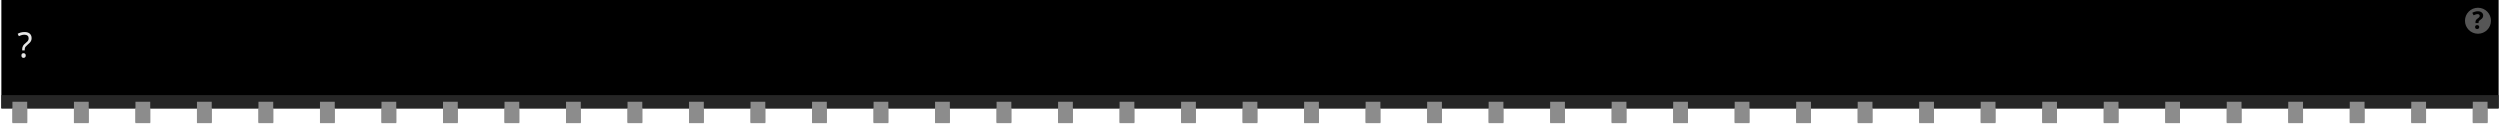
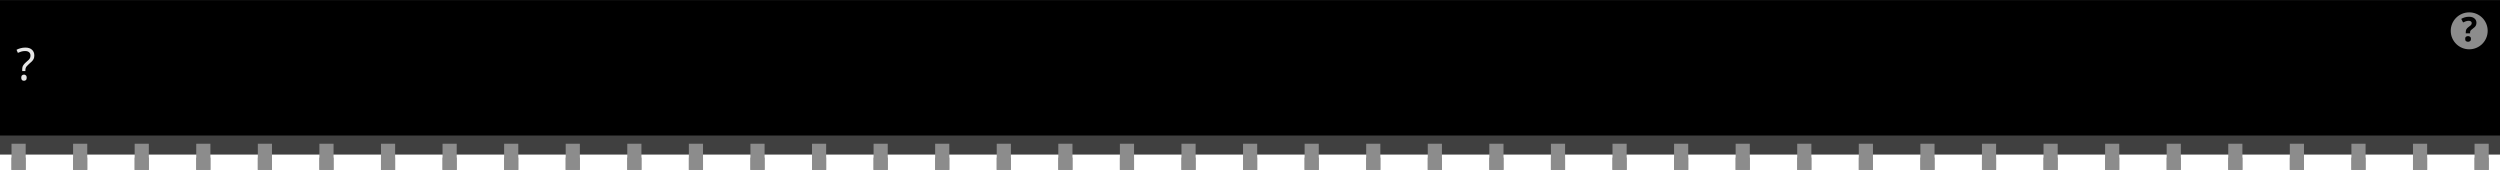
- <svg xmlns="http://www.w3.org/2000/svg" version="1.2" baseProfile="tiny" id="svg2" width="4.06in" height="0.2in" viewBox="0 0 406.002 20.022" xml:space="preserve">
+ <svg xmlns="http://www.w3.org/2000/svg" version="1.2" baseProfile="tiny" id="svg2" width="4.06in" height="0.276in" viewBox="0 0 406.002 27.586" xml:space="preserve">
  <g id="breadboard">
-     <rect width="406.002" x="0" y="0" height="17.621" id="upper" stroke-width="0" />
-     <rect width="406.002" x="0" y="15.461" fill="#262626" height="2.16" id="lower" stroke-width="0" />
-     <text id="label" x="2.589" y="9.333" fill="#e6e6e6" stroke="none" font-family="ocra10" text-anchor="start" font-size="5.7">?</text>
-     <circle fill="#565656" cx="402.643" cy="3.372" r="2.114" stroke-width="0" />
-     <text x="402.643" y="4.672" font-family="'DroidSans'" text-anchor="middle" font-weight="bold" stroke-width="0" font-size="3.917">?</text>
-     <rect id="connector0terminal" x="1.8" y="17.621" fill="#8C8C8C" width="2.4" height="2.4" />
-     <rect id="connector0pin" x="1.8" y="16.542" fill="#8C8C8C" width="2.4" height="3.38" />
-     <rect id="connector1terminal" x="11.8" y="17.621" fill="#8C8C8C" width="2.4" height="2.4" />
-     <rect id="connector1pin" x="11.8" y="16.542" fill="#8C8C8C" width="2.4" height="3.38" />
-     <rect id="connector2terminal" x="21.8" y="17.621" fill="#8C8C8C" width="2.4" height="2.4" />
-     <rect id="connector2pin" x="21.8" y="16.542" fill="#8C8C8C" width="2.4" height="3.38" />
-     <rect id="connector3terminal" x="31.8" y="17.621" fill="#8C8C8C" width="2.4" height="2.4" />
-     <rect id="connector3pin" x="31.8" y="16.542" fill="#8C8C8C" width="2.4" height="3.38" />
-     <rect id="connector4terminal" x="41.8" y="17.621" fill="#8C8C8C" width="2.4" height="2.4" />
-     <rect id="connector4pin" x="41.8" y="16.542" fill="#8C8C8C" width="2.4" height="3.38" />
-     <rect id="connector5terminal" x="51.8" y="17.621" fill="#8C8C8C" width="2.4" height="2.4" />
-     <rect id="connector5pin" x="51.8" y="16.542" fill="#8C8C8C" width="2.4" height="3.38" />
-     <rect id="connector6terminal" x="61.8" y="17.621" fill="#8C8C8C" width="2.4" height="2.4" />
-     <rect id="connector6pin" x="61.8" y="16.542" fill="#8C8C8C" width="2.4" height="3.38" />
-     <rect id="connector7terminal" x="71.8" y="17.621" fill="#8C8C8C" width="2.4" height="2.4" />
-     <rect id="connector7pin" x="71.8" y="16.542" fill="#8C8C8C" width="2.4" height="3.38" />
-     <rect id="connector8terminal" x="81.8" y="17.621" fill="#8C8C8C" width="2.4" height="2.4" />
-     <rect id="connector8pin" x="81.8" y="16.542" fill="#8C8C8C" width="2.4" height="3.38" />
-     <rect id="connector9terminal" x="91.8" y="17.621" fill="#8C8C8C" width="2.4" height="2.4" />
-     <rect id="connector9pin" x="91.8" y="16.542" fill="#8C8C8C" width="2.4" height="3.38" />
-     <rect id="connector10terminal" x="101.8" y="17.621" fill="#8C8C8C" width="2.4" height="2.4" />
-     <rect id="connector10pin" x="101.8" y="16.542" fill="#8C8C8C" width="2.4" height="3.38" />
-     <rect id="connector11terminal" x="111.8" y="17.621" fill="#8C8C8C" width="2.4" height="2.4" />
-     <rect id="connector11pin" x="111.8" y="16.542" fill="#8C8C8C" width="2.4" height="3.38" />
-     <rect id="connector12terminal" x="121.8" y="17.621" fill="#8C8C8C" width="2.4" height="2.4" />
-     <rect id="connector12pin" x="121.8" y="16.542" fill="#8C8C8C" width="2.4" height="3.38" />
-     <rect id="connector13terminal" x="131.8" y="17.621" fill="#8C8C8C" width="2.4" height="2.4" />
-     <rect id="connector13pin" x="131.8" y="16.542" fill="#8C8C8C" width="2.4" height="3.38" />
-     <rect id="connector14terminal" x="141.8" y="17.621" fill="#8C8C8C" width="2.4" height="2.4" />
-     <rect id="connector14pin" x="141.8" y="16.542" fill="#8C8C8C" width="2.4" height="3.38" />
-     <rect id="connector15terminal" x="151.8" y="17.621" fill="#8C8C8C" width="2.4" height="2.4" />
-     <rect id="connector15pin" x="151.8" y="16.542" fill="#8C8C8C" width="2.4" height="3.38" />
-     <rect id="connector16terminal" x="161.8" y="17.621" fill="#8C8C8C" width="2.4" height="2.4" />
-     <rect id="connector16pin" x="161.8" y="16.542" fill="#8C8C8C" width="2.4" height="3.38" />
-     <rect id="connector17terminal" x="171.8" y="17.621" fill="#8C8C8C" width="2.4" height="2.4" />
-     <rect id="connector17pin" x="171.8" y="16.542" fill="#8C8C8C" width="2.4" height="3.38" />
-     <rect id="connector18terminal" x="181.8" y="17.621" fill="#8C8C8C" width="2.4" height="2.4" />
-     <rect id="connector18pin" x="181.8" y="16.542" fill="#8C8C8C" width="2.4" height="3.38" />
-     <rect id="connector19terminal" x="191.8" y="17.621" fill="#8C8C8C" width="2.4" height="2.4" />
-     <rect id="connector19pin" x="191.8" y="16.542" fill="#8C8C8C" width="2.4" height="3.38" />
-     <rect id="connector20terminal" x="201.8" y="17.621" fill="#8C8C8C" width="2.4" height="2.4" />
-     <rect id="connector20pin" x="201.8" y="16.542" fill="#8C8C8C" width="2.4" height="3.38" />
-     <rect id="connector21terminal" x="211.8" y="17.621" fill="#8C8C8C" width="2.4" height="2.4" />
-     <rect id="connector21pin" x="211.8" y="16.542" fill="#8C8C8C" width="2.4" height="3.38" />
-     <rect id="connector22terminal" x="221.8" y="17.621" fill="#8C8C8C" width="2.4" height="2.4" />
-     <rect id="connector22pin" x="221.8" y="16.542" fill="#8C8C8C" width="2.4" height="3.38" />
-     <rect id="connector23terminal" x="231.8" y="17.621" fill="#8C8C8C" width="2.4" height="2.4" />
-     <rect id="connector23pin" x="231.8" y="16.542" fill="#8C8C8C" width="2.4" height="3.38" />
-     <rect id="connector24terminal" x="241.8" y="17.621" fill="#8C8C8C" width="2.4" height="2.4" />
-     <rect id="connector24pin" x="241.8" y="16.542" fill="#8C8C8C" width="2.4" height="3.38" />
-     <rect id="connector25terminal" x="251.8" y="17.621" fill="#8C8C8C" width="2.4" height="2.4" />
-     <rect id="connector25pin" x="251.8" y="16.542" fill="#8C8C8C" width="2.4" height="3.38" />
-     <rect id="connector26terminal" x="261.8" y="17.621" fill="#8C8C8C" width="2.4" height="2.4" />
-     <rect id="connector26pin" x="261.8" y="16.542" fill="#8C8C8C" width="2.4" height="3.38" />
-     <rect id="connector27terminal" x="271.8" y="17.621" fill="#8C8C8C" width="2.4" height="2.4" />
-     <rect id="connector27pin" x="271.8" y="16.542" fill="#8C8C8C" width="2.4" height="3.38" />
-     <rect id="connector28terminal" x="281.8" y="17.621" fill="#8C8C8C" width="2.4" height="2.4" />
-     <rect id="connector28pin" x="281.8" y="16.542" fill="#8C8C8C" width="2.4" height="3.38" />
-     <rect id="connector29terminal" x="291.8" y="17.621" fill="#8C8C8C" width="2.4" height="2.4" />
-     <rect id="connector29pin" x="291.8" y="16.542" fill="#8C8C8C" width="2.4" height="3.38" />
-     <rect id="connector30terminal" x="301.8" y="17.621" fill="#8C8C8C" width="2.4" height="2.4" />
-     <rect id="connector30pin" x="301.8" y="16.542" fill="#8C8C8C" width="2.4" height="3.38" />
-     <rect id="connector31terminal" x="311.8" y="17.621" fill="#8C8C8C" width="2.4" height="2.4" />
-     <rect id="connector31pin" x="311.8" y="16.542" fill="#8C8C8C" width="2.4" height="3.38" />
-     <rect id="connector32terminal" x="321.8" y="17.621" fill="#8C8C8C" width="2.4" height="2.4" />
-     <rect id="connector32pin" x="321.8" y="16.542" fill="#8C8C8C" width="2.4" height="3.38" />
-     <rect id="connector33terminal" x="331.8" y="17.621" fill="#8C8C8C" width="2.4" height="2.4" />
-     <rect id="connector33pin" x="331.8" y="16.542" fill="#8C8C8C" width="2.4" height="3.38" />
-     <rect id="connector34terminal" x="341.8" y="17.621" fill="#8C8C8C" width="2.4" height="2.4" />
-     <rect id="connector34pin" x="341.8" y="16.542" fill="#8C8C8C" width="2.4" height="3.38" />
-     <rect id="connector35terminal" x="351.8" y="17.621" fill="#8C8C8C" width="2.4" height="2.4" />
-     <rect id="connector35pin" x="351.8" y="16.542" fill="#8C8C8C" width="2.4" height="3.38" />
-     <rect id="connector36terminal" x="361.8" y="17.621" fill="#8C8C8C" width="2.4" height="2.4" />
-     <rect id="connector36pin" x="361.8" y="16.542" fill="#8C8C8C" width="2.4" height="3.38" />
-     <rect id="connector37terminal" x="371.8" y="17.621" fill="#8C8C8C" width="2.4" height="2.4" />
-     <rect id="connector37pin" x="371.8" y="16.542" fill="#8C8C8C" width="2.4" height="3.38" />
-     <rect id="connector38terminal" x="381.8" y="17.621" fill="#8C8C8C" width="2.4" height="2.4" />
-     <rect id="connector38pin" x="381.8" y="16.542" fill="#8C8C8C" width="2.4" height="3.38" />
-     <rect id="connector39terminal" x="391.8" y="17.621" fill="#8C8C8C" width="2.4" height="2.4" />
-     <rect id="connector39pin" x="391.8" y="16.542" fill="#8C8C8C" width="2.4" height="3.38" />
-     <rect id="connector40terminal" x="401.8" y="17.621" fill="#8C8C8C" width="2.4" height="2.4" />
-     <rect id="connector40pin" x="401.8" y="16.542" fill="#8C8C8C" width="2.4" height="3.38" />
+     <rect width="406.002" x="0" y="0" height="24.177" fill="#000000" id="upper" stroke-width="0" />
+     <rect width="406.002" x="0" y="22" fill="#404040" height="3.096" id="lower" stroke-width="0" />
+     <text id="label" x="2.589" y="13" fill="#e6e6e6" stroke="none" font-family="'DroidSans'" text-anchor="start" font-size="7.3">?</text>
+     <circle fill="#8C8C8C" cx="401.002" cy="5" r="3" stroke-width="0" />
+     <text x="401.002" y="6.7" font-family="'DroidSans'" text-anchor="middle" font-weight="bold" stroke-width="0" font-size="5.5">?</text>
+     <rect id="connector0terminal" x="1.87" y="25.586" fill="#8C8C8C" width="2.3" height="2.0" />
+     <rect id="connector0pin" x="1.87" y="23.336" fill="#8C8C8C" width="2.3" height="4.25" />
+     <rect id="connector1terminal" x="11.87" y="25.586" fill="#8C8C8C" width="2.3" height="2.0" />
+     <rect id="connector1pin" x="11.87" y="23.336" fill="#8C8C8C" width="2.3" height="4.25" />
+     <rect id="connector2terminal" x="21.87" y="25.586" fill="#8C8C8C" width="2.3" height="2.0" />
+     <rect id="connector2pin" x="21.87" y="23.336" fill="#8C8C8C" width="2.3" height="4.25" />
+     <rect id="connector3terminal" x="31.87" y="25.586" fill="#8C8C8C" width="2.3" height="2.0" />
+     <rect id="connector3pin" x="31.87" y="23.336" fill="#8C8C8C" width="2.3" height="4.25" />
+     <rect id="connector4terminal" x="41.87" y="25.586" fill="#8C8C8C" width="2.3" height="2.0" />
+     <rect id="connector4pin" x="41.87" y="23.336" fill="#8C8C8C" width="2.3" height="4.25" />
+     <rect id="connector5terminal" x="51.87" y="25.586" fill="#8C8C8C" width="2.3" height="2.0" />
+     <rect id="connector5pin" x="51.87" y="23.336" fill="#8C8C8C" width="2.3" height="4.25" />
+     <rect id="connector6terminal" x="61.87" y="25.586" fill="#8C8C8C" width="2.3" height="2.0" />
+     <rect id="connector6pin" x="61.87" y="23.336" fill="#8C8C8C" width="2.3" height="4.25" />
+     <rect id="connector7terminal" x="71.87" y="25.586" fill="#8C8C8C" width="2.3" height="2.0" />
+     <rect id="connector7pin" x="71.87" y="23.336" fill="#8C8C8C" width="2.3" height="4.25" />
+     <rect id="connector8terminal" x="81.87" y="25.586" fill="#8C8C8C" width="2.3" height="2.0" />
+     <rect id="connector8pin" x="81.87" y="23.336" fill="#8C8C8C" width="2.3" height="4.25" />
+     <rect id="connector9terminal" x="91.87" y="25.586" fill="#8C8C8C" width="2.3" height="2.0" />
+     <rect id="connector9pin" x="91.87" y="23.336" fill="#8C8C8C" width="2.3" height="4.25" />
+     <rect id="connector10terminal" x="101.87" y="25.586" fill="#8C8C8C" width="2.3" height="2.0" />
+     <rect id="connector10pin" x="101.87" y="23.336" fill="#8C8C8C" width="2.3" height="4.25" />
+     <rect id="connector11terminal" x="111.87" y="25.586" fill="#8C8C8C" width="2.3" height="2.0" />
+     <rect id="connector11pin" x="111.87" y="23.336" fill="#8C8C8C" width="2.3" height="4.25" />
+     <rect id="connector12terminal" x="121.87" y="25.586" fill="#8C8C8C" width="2.3" height="2.0" />
+     <rect id="connector12pin" x="121.87" y="23.336" fill="#8C8C8C" width="2.3" height="4.25" />
+     <rect id="connector13terminal" x="131.87" y="25.586" fill="#8C8C8C" width="2.3" height="2.0" />
+     <rect id="connector13pin" x="131.87" y="23.336" fill="#8C8C8C" width="2.3" height="4.25" />
+     <rect id="connector14terminal" x="141.87" y="25.586" fill="#8C8C8C" width="2.3" height="2.0" />
+     <rect id="connector14pin" x="141.87" y="23.336" fill="#8C8C8C" width="2.3" height="4.25" />
+     <rect id="connector15terminal" x="151.87" y="25.586" fill="#8C8C8C" width="2.3" height="2.0" />
+     <rect id="connector15pin" x="151.87" y="23.336" fill="#8C8C8C" width="2.3" height="4.25" />
+     <rect id="connector16terminal" x="161.87" y="25.586" fill="#8C8C8C" width="2.3" height="2.0" />
+     <rect id="connector16pin" x="161.87" y="23.336" fill="#8C8C8C" width="2.3" height="4.25" />
+     <rect id="connector17terminal" x="171.87" y="25.586" fill="#8C8C8C" width="2.3" height="2.0" />
+     <rect id="connector17pin" x="171.87" y="23.336" fill="#8C8C8C" width="2.3" height="4.25" />
+     <rect id="connector18terminal" x="181.87" y="25.586" fill="#8C8C8C" width="2.3" height="2.0" />
+     <rect id="connector18pin" x="181.87" y="23.336" fill="#8C8C8C" width="2.3" height="4.25" />
+     <rect id="connector19terminal" x="191.87" y="25.586" fill="#8C8C8C" width="2.3" height="2.0" />
+     <rect id="connector19pin" x="191.87" y="23.336" fill="#8C8C8C" width="2.3" height="4.25" />
+     <rect id="connector20terminal" x="201.87" y="25.586" fill="#8C8C8C" width="2.3" height="2.0" />
+     <rect id="connector20pin" x="201.87" y="23.336" fill="#8C8C8C" width="2.3" height="4.25" />
+     <rect id="connector21terminal" x="211.87" y="25.586" fill="#8C8C8C" width="2.3" height="2.0" />
+     <rect id="connector21pin" x="211.87" y="23.336" fill="#8C8C8C" width="2.3" height="4.25" />
+     <rect id="connector22terminal" x="221.87" y="25.586" fill="#8C8C8C" width="2.3" height="2.0" />
+     <rect id="connector22pin" x="221.87" y="23.336" fill="#8C8C8C" width="2.3" height="4.25" />
+     <rect id="connector23terminal" x="231.87" y="25.586" fill="#8C8C8C" width="2.3" height="2.0" />
+     <rect id="connector23pin" x="231.87" y="23.336" fill="#8C8C8C" width="2.3" height="4.25" />
+     <rect id="connector24terminal" x="241.87" y="25.586" fill="#8C8C8C" width="2.3" height="2.0" />
+     <rect id="connector24pin" x="241.87" y="23.336" fill="#8C8C8C" width="2.3" height="4.25" />
+     <rect id="connector25terminal" x="251.87" y="25.586" fill="#8C8C8C" width="2.3" height="2.0" />
+     <rect id="connector25pin" x="251.87" y="23.336" fill="#8C8C8C" width="2.3" height="4.25" />
+     <rect id="connector26terminal" x="261.87" y="25.586" fill="#8C8C8C" width="2.3" height="2.0" />
+     <rect id="connector26pin" x="261.87" y="23.336" fill="#8C8C8C" width="2.3" height="4.25" />
+     <rect id="connector27terminal" x="271.87" y="25.586" fill="#8C8C8C" width="2.3" height="2.0" />
+     <rect id="connector27pin" x="271.87" y="23.336" fill="#8C8C8C" width="2.3" height="4.25" />
+     <rect id="connector28terminal" x="281.87" y="25.586" fill="#8C8C8C" width="2.3" height="2.0" />
+     <rect id="connector28pin" x="281.87" y="23.336" fill="#8C8C8C" width="2.3" height="4.25" />
+     <rect id="connector29terminal" x="291.87" y="25.586" fill="#8C8C8C" width="2.3" height="2.0" />
+     <rect id="connector29pin" x="291.87" y="23.336" fill="#8C8C8C" width="2.3" height="4.25" />
+     <rect id="connector30terminal" x="301.87" y="25.586" fill="#8C8C8C" width="2.3" height="2.0" />
+     <rect id="connector30pin" x="301.87" y="23.336" fill="#8C8C8C" width="2.3" height="4.25" />
+     <rect id="connector31terminal" x="311.87" y="25.586" fill="#8C8C8C" width="2.3" height="2.0" />
+     <rect id="connector31pin" x="311.87" y="23.336" fill="#8C8C8C" width="2.3" height="4.25" />
+     <rect id="connector32terminal" x="321.87" y="25.586" fill="#8C8C8C" width="2.3" height="2.0" />
+     <rect id="connector32pin" x="321.87" y="23.336" fill="#8C8C8C" width="2.3" height="4.25" />
+     <rect id="connector33terminal" x="331.87" y="25.586" fill="#8C8C8C" width="2.3" height="2.0" />
+     <rect id="connector33pin" x="331.87" y="23.336" fill="#8C8C8C" width="2.3" height="4.25" />
+     <rect id="connector34terminal" x="341.87" y="25.586" fill="#8C8C8C" width="2.3" height="2.0" />
+     <rect id="connector34pin" x="341.87" y="23.336" fill="#8C8C8C" width="2.3" height="4.25" />
+     <rect id="connector35terminal" x="351.87" y="25.586" fill="#8C8C8C" width="2.3" height="2.0" />
+     <rect id="connector35pin" x="351.87" y="23.336" fill="#8C8C8C" width="2.3" height="4.25" />
+     <rect id="connector36terminal" x="361.87" y="25.586" fill="#8C8C8C" width="2.3" height="2.0" />
+     <rect id="connector36pin" x="361.87" y="23.336" fill="#8C8C8C" width="2.3" height="4.25" />
+     <rect id="connector37terminal" x="371.87" y="25.586" fill="#8C8C8C" width="2.3" height="2.0" />
+     <rect id="connector37pin" x="371.87" y="23.336" fill="#8C8C8C" width="2.3" height="4.25" />
+     <rect id="connector38terminal" x="381.87" y="25.586" fill="#8C8C8C" width="2.3" height="2.0" />
+     <rect id="connector38pin" x="381.87" y="23.336" fill="#8C8C8C" width="2.3" height="4.25" />
+     <rect id="connector39terminal" x="391.87" y="25.586" fill="#8C8C8C" width="2.3" height="2.0" />
+     <rect id="connector39pin" x="391.87" y="23.336" fill="#8C8C8C" width="2.3" height="4.25" />
+     <rect id="connector40terminal" x="401.87" y="25.586" fill="#8C8C8C" width="2.3" height="2.0" />
+     <rect id="connector40pin" x="401.87" y="23.336" fill="#8C8C8C" width="2.3" height="4.25" />
  </g>
</svg>
